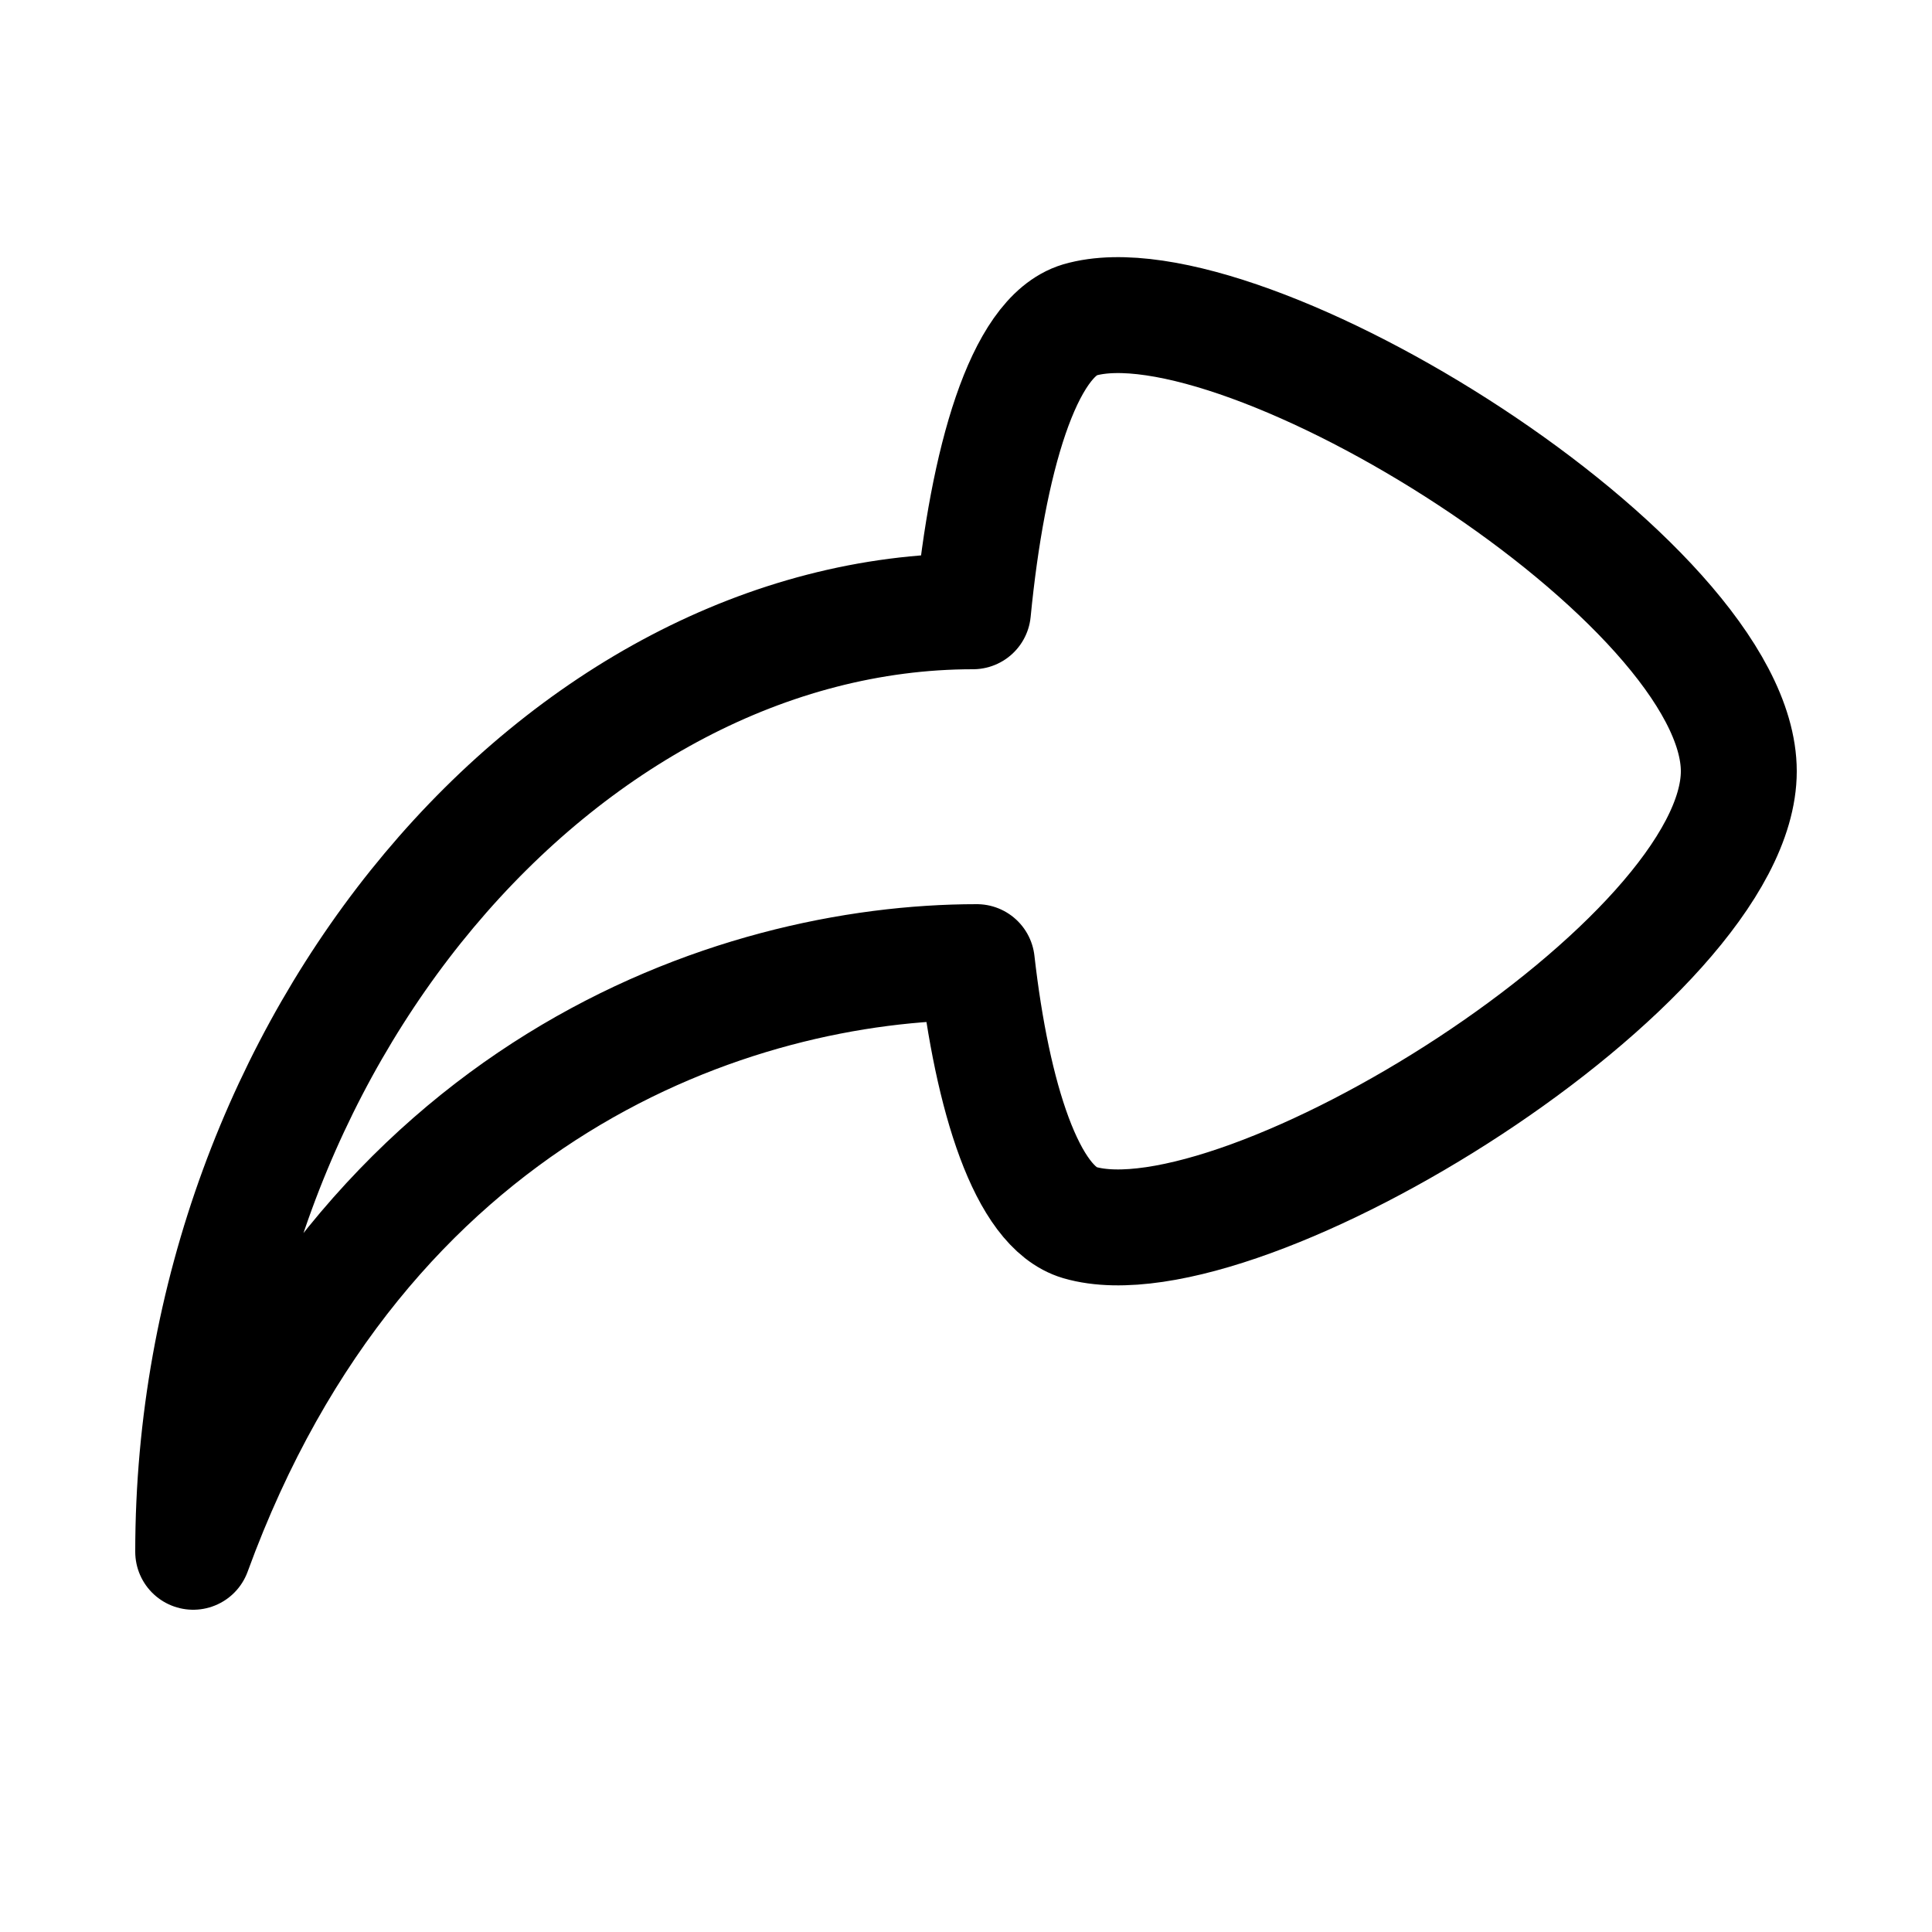
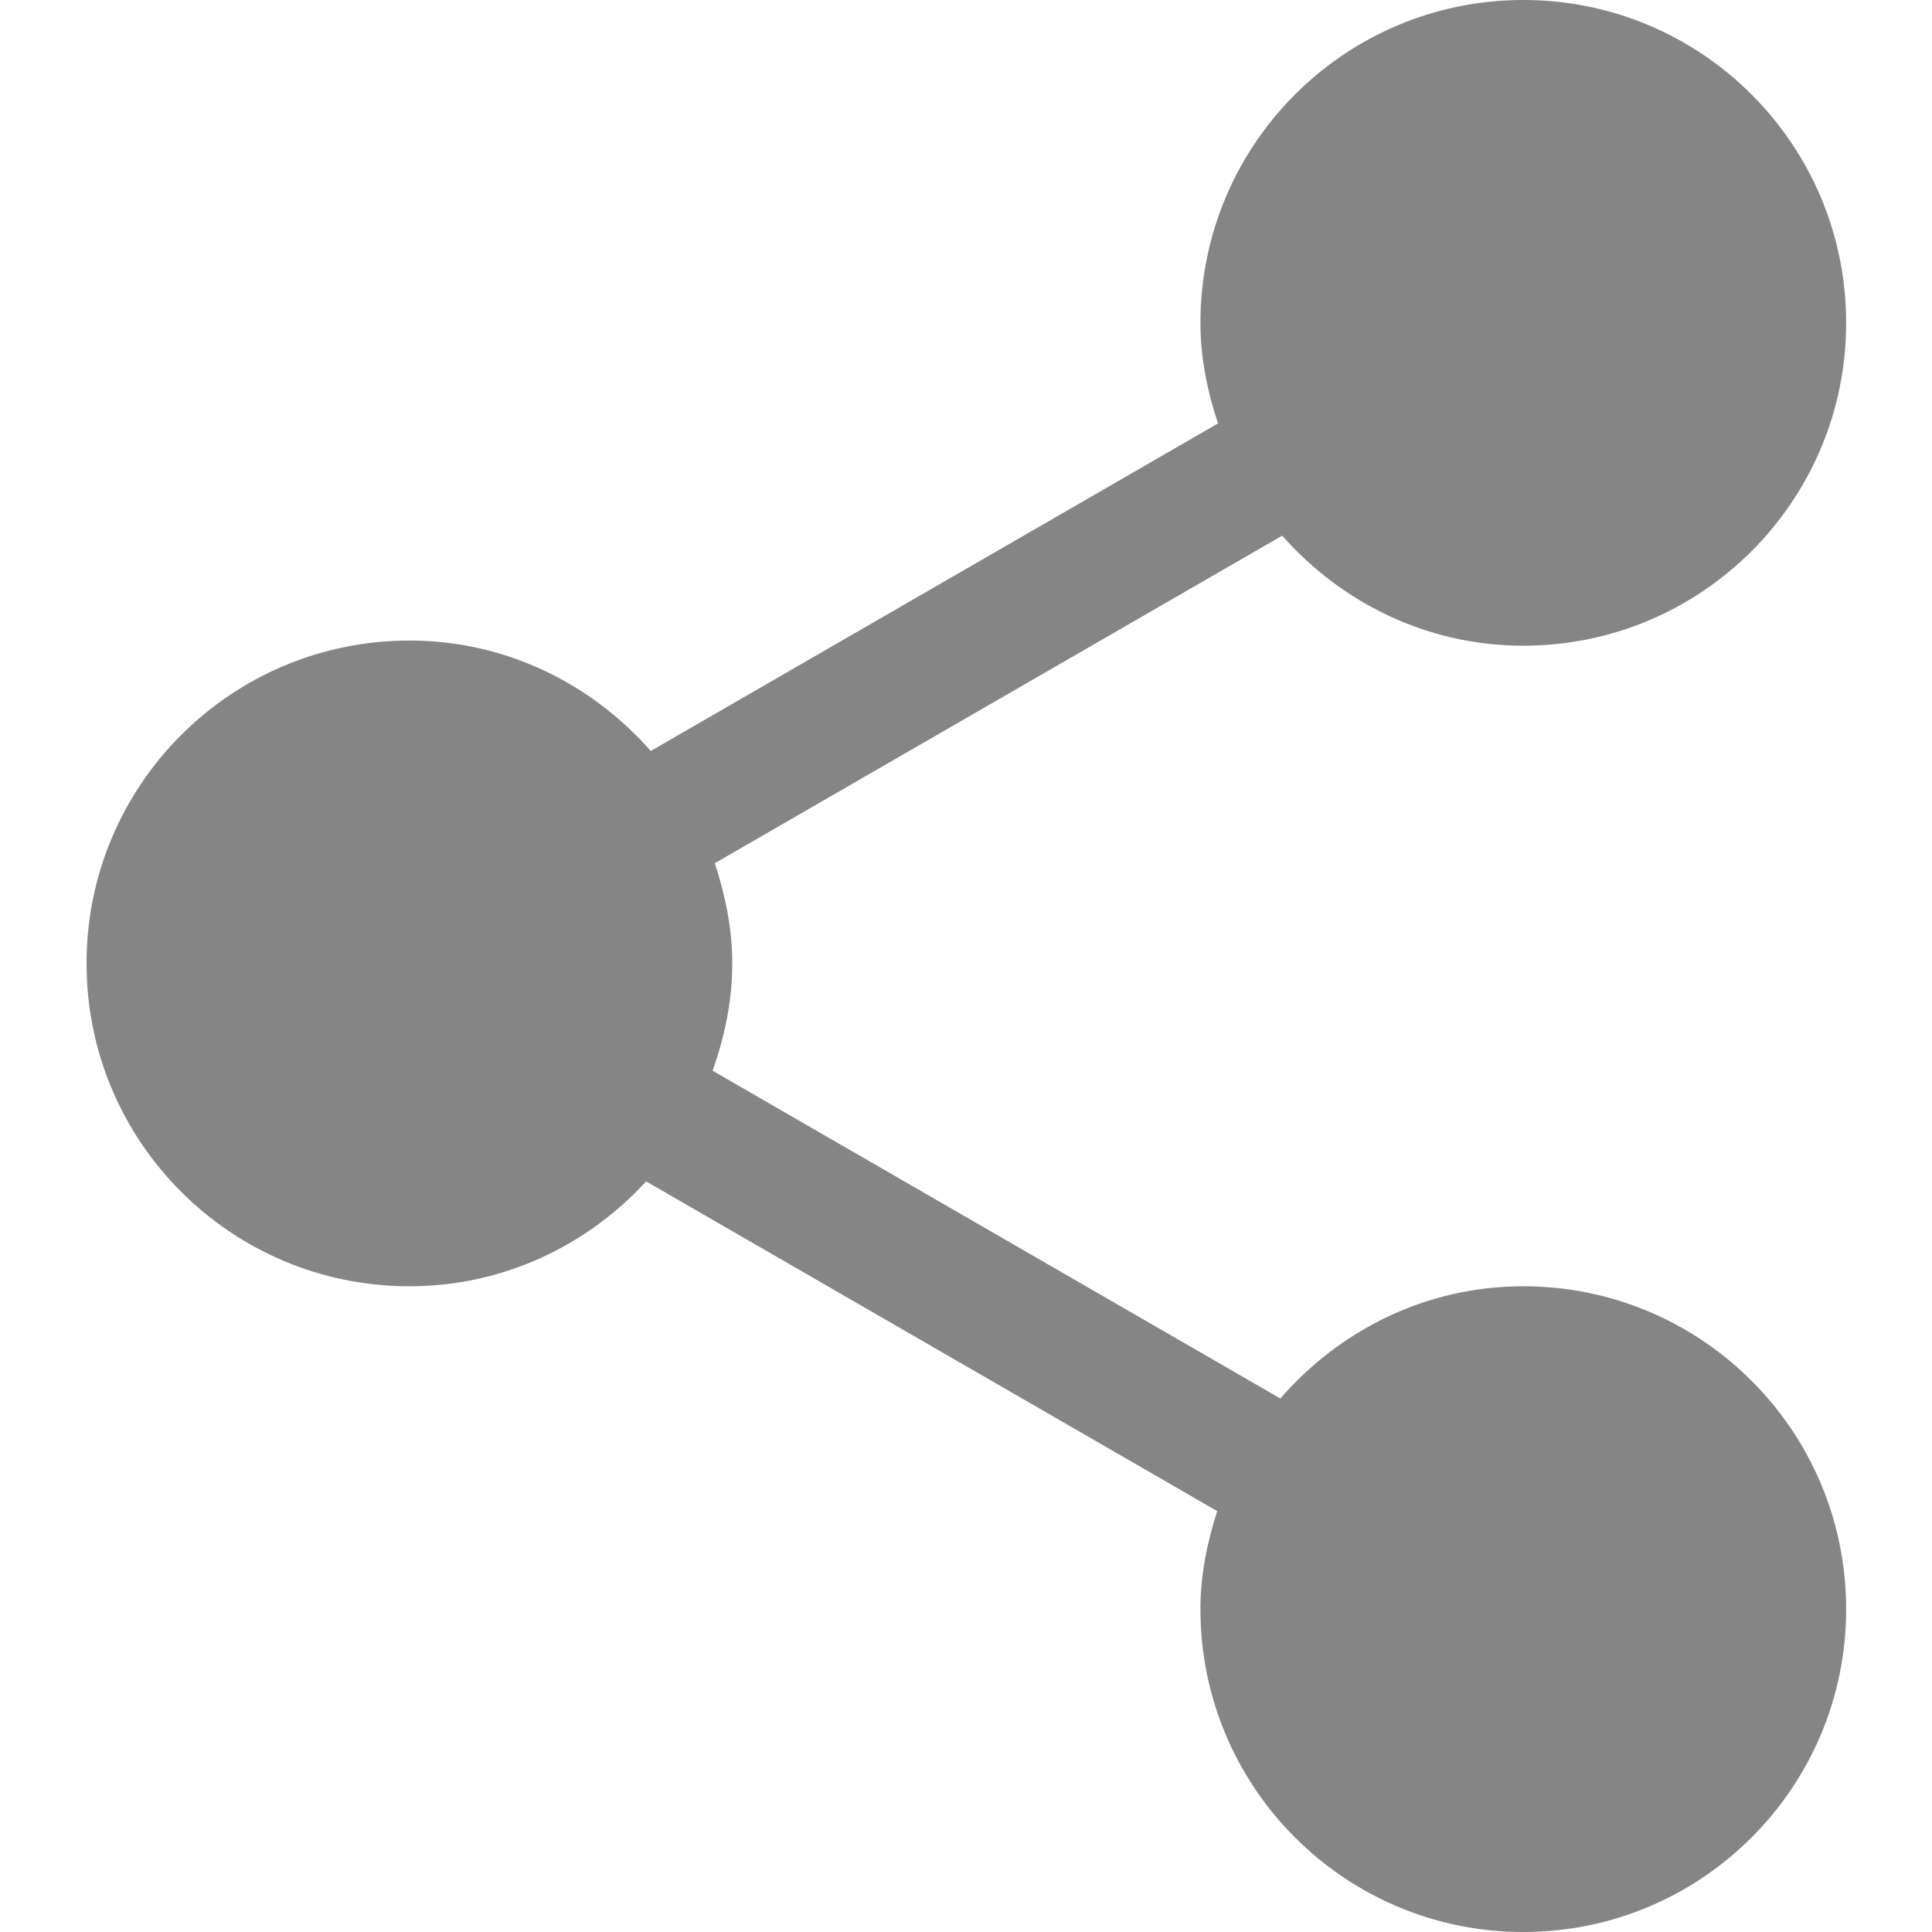
- <svg xmlns="http://www.w3.org/2000/svg" width="800px" height="800px" viewBox="-0.5 0 25 25" fill="none">
-   <path d="M13.47 4.14C12.74 4.36 12.28 5.96 12.09 7.91C6.78 7.91 2 13.48 2 20.08C4.19 14.08 9 12.45 12.14 12.45C12.34 14.21 12.79 15.62 13.47 15.82C15.57 16.43 22 12.44 22 9.98C22 7.52 15.57 3.53 13.47 4.14Z" stroke="#000000" stroke-width="1.5" stroke-linecap="round" stroke-linejoin="round" />
+ <svg xmlns="http://www.w3.org/2000/svg" fill="#858585" width="800px" height="800px" viewBox="0 0 1920 1920">
+   <g id="SVGRepo_bgCarrier" stroke-width="0" />
+   <g id="SVGRepo_tracerCarrier" stroke-linecap="round" stroke-linejoin="round" />
+   <g id="SVGRepo_iconCarrier">
+     <path d="M1513.827 1278.28c-96.772 0-182.634 43.765-241.415 111.531l-564.2-325.737c11.807-33.498 19.508-69.049 19.508-106.654 0-34.91-7.06-68.022-17.327-99.595l563.815-325.48c58.782 66.482 143.746 109.35 239.619 109.35 177.243 0 320.86-143.618 320.86-320.86 0-177.244-143.617-320.86-320.86-320.86-177.243 0-320.86 143.616-320.86 320.86 0 35.165 7.059 68.407 17.454 99.98l-563.686 325.48C587.953 679.554 502.86 636.56 406.86 636.56 229.617 636.56 86 780.177 86 957.42c0 177.243 143.617 320.86 320.86 320.86 93.434 0 176.601-40.428 235.254-104.215l567.537 327.662c-9.882 30.803-16.684 63.145-16.684 97.413 0 177.243 143.617 320.86 320.86 320.86 177.243 0 320.86-143.617 320.86-320.86 0-177.243-143.617-320.86-320.86-320.86" fill-rule="evenodd" />
+   </g>
</svg>
